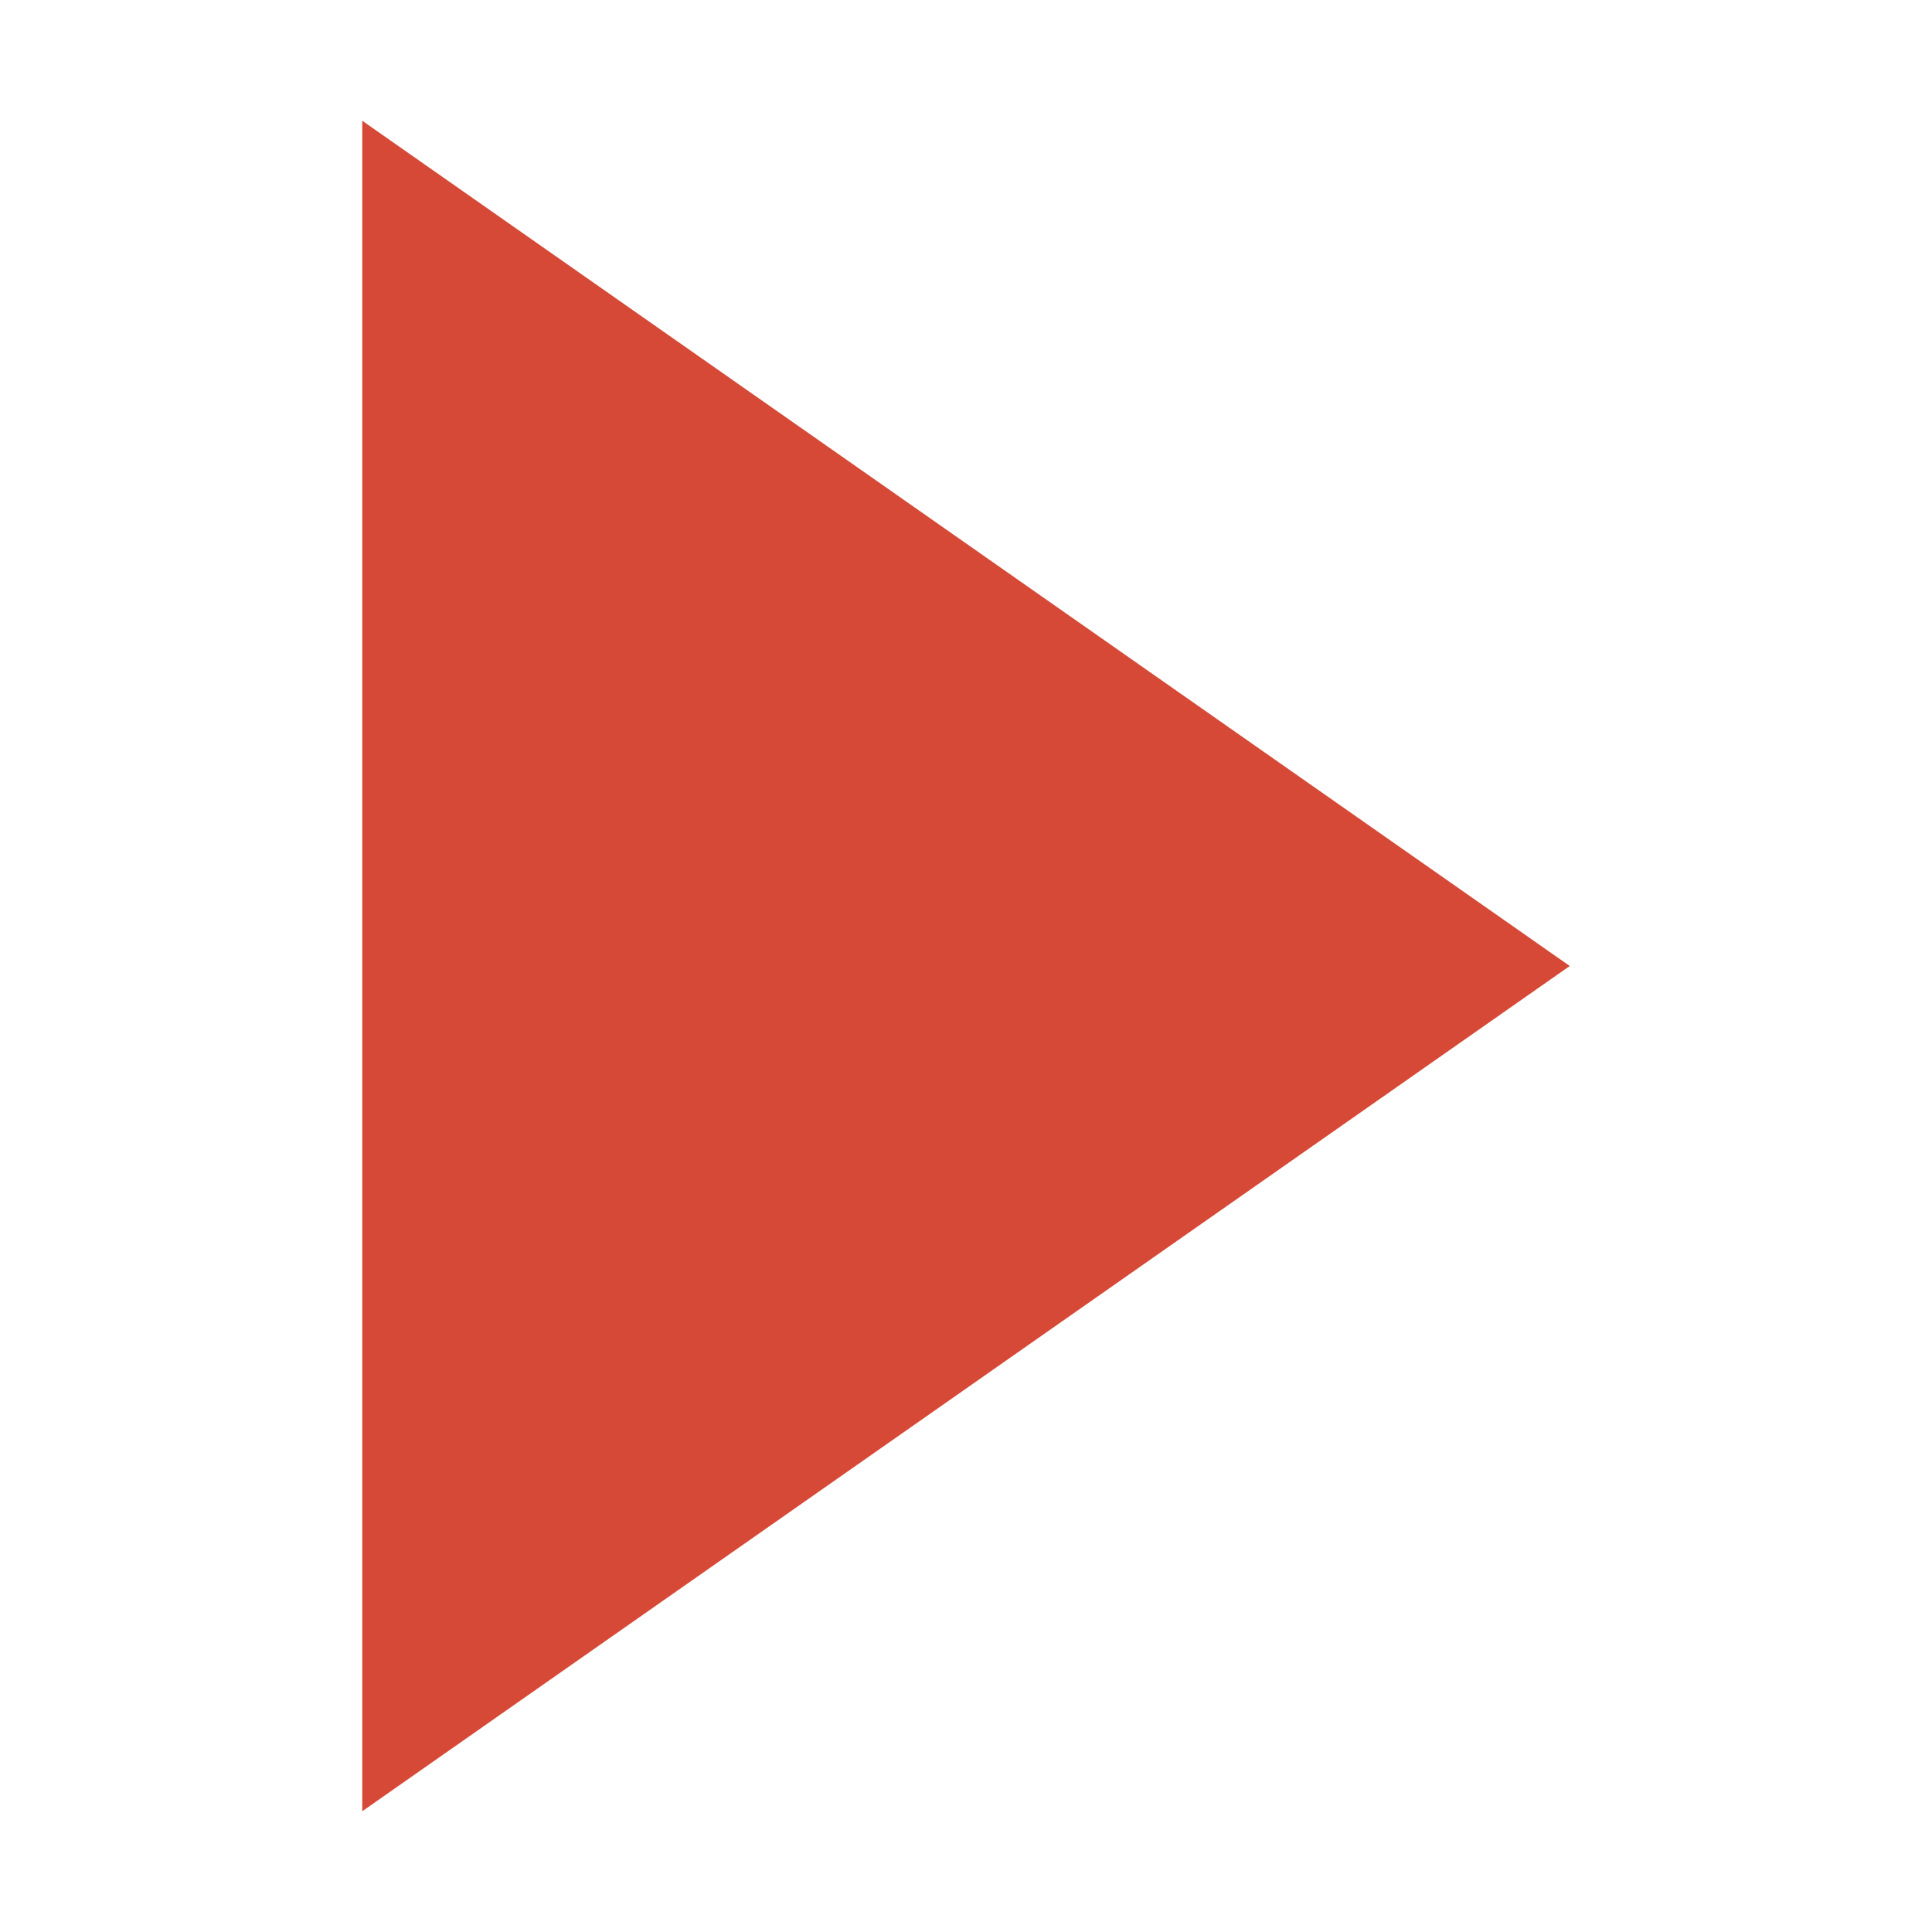
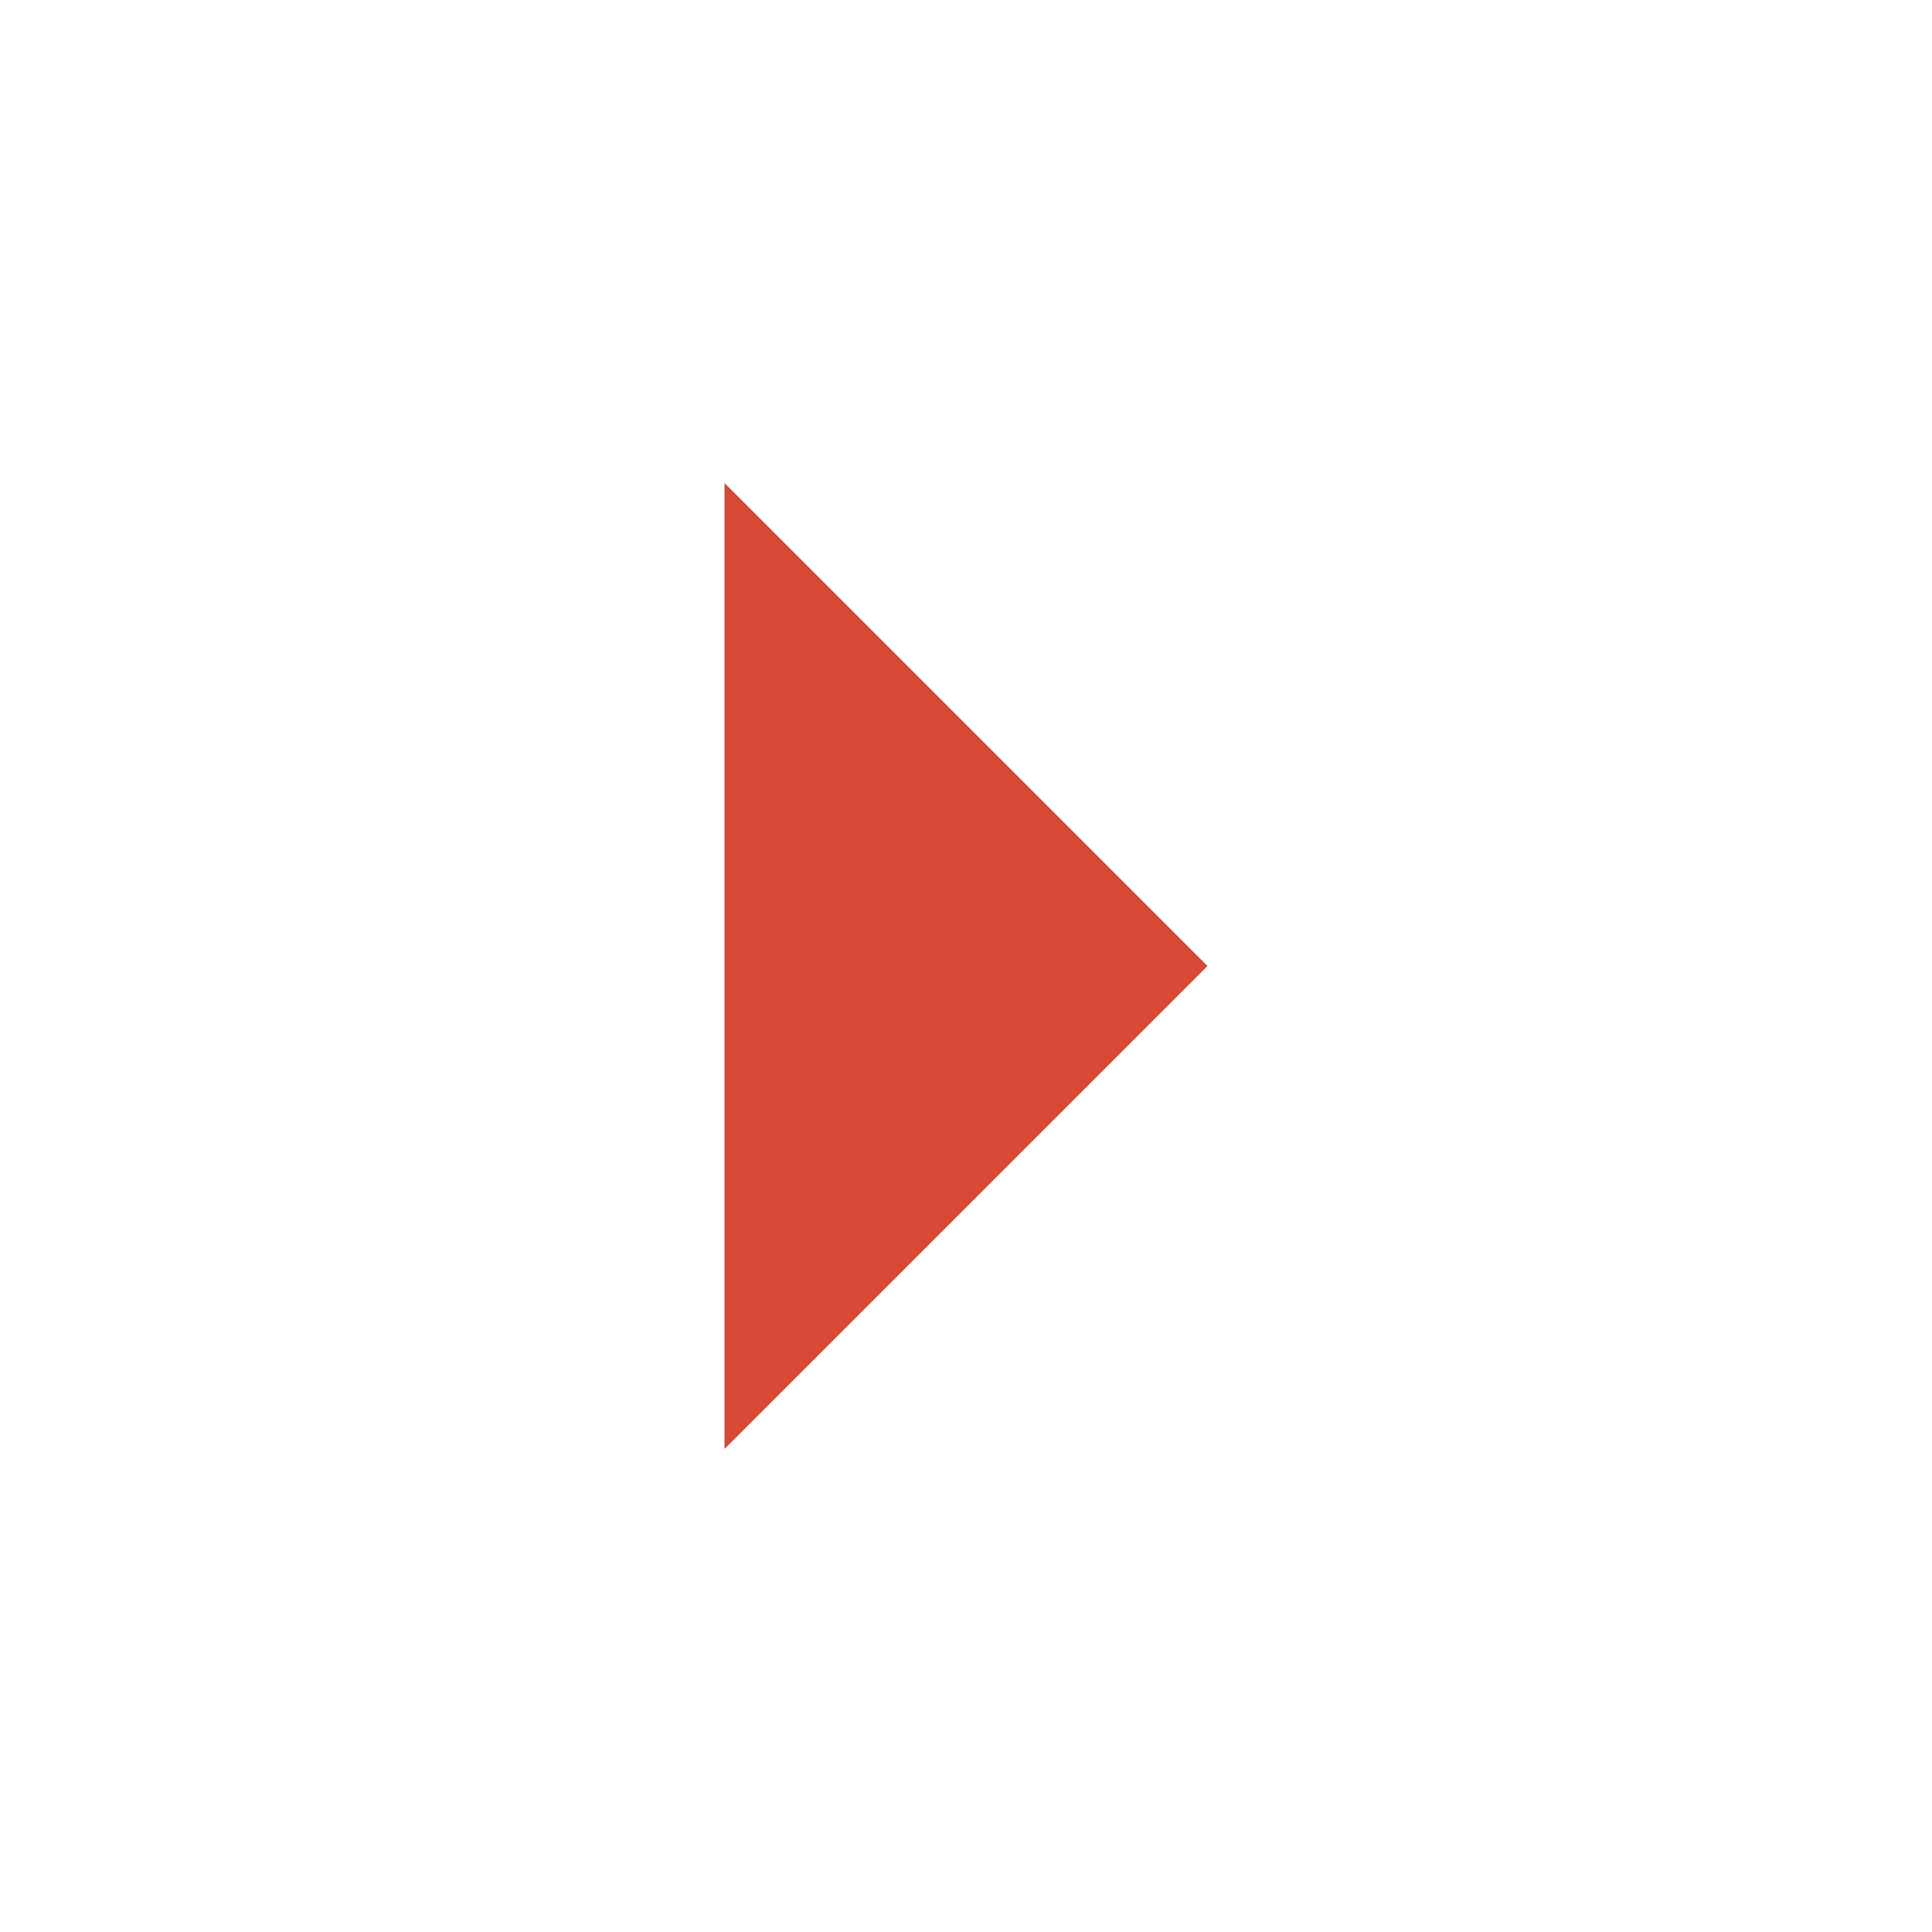
- <svg xmlns="http://www.w3.org/2000/svg" width="16" height="16" id="svg2" version="1.1">
-   <defs id="defs4" />
-   <g id="layer1" transform="translate(0,-1036.362)">
-     <path style="fill:#d64937;fill-opacity:1;stroke:none;display:inline" d="m 3,1051.362 0,-14 10,7 z" id="path18028" />
+ <svg xmlns="http://www.w3.org/2000/svg" width="16" height="16" id="svg11300" version="1.0" style="display:inline;enable-background:new">
+   <defs id="defs3" />
+   <g style="display:inline" id="layer1" transform="translate(0,-284)">
+     <path style="display:inline;fill:#d64937;fill-opacity:1;stroke:none" d="m 6,296 0,-8 4,4 z" id="path18028" />
  </g>
</svg>
